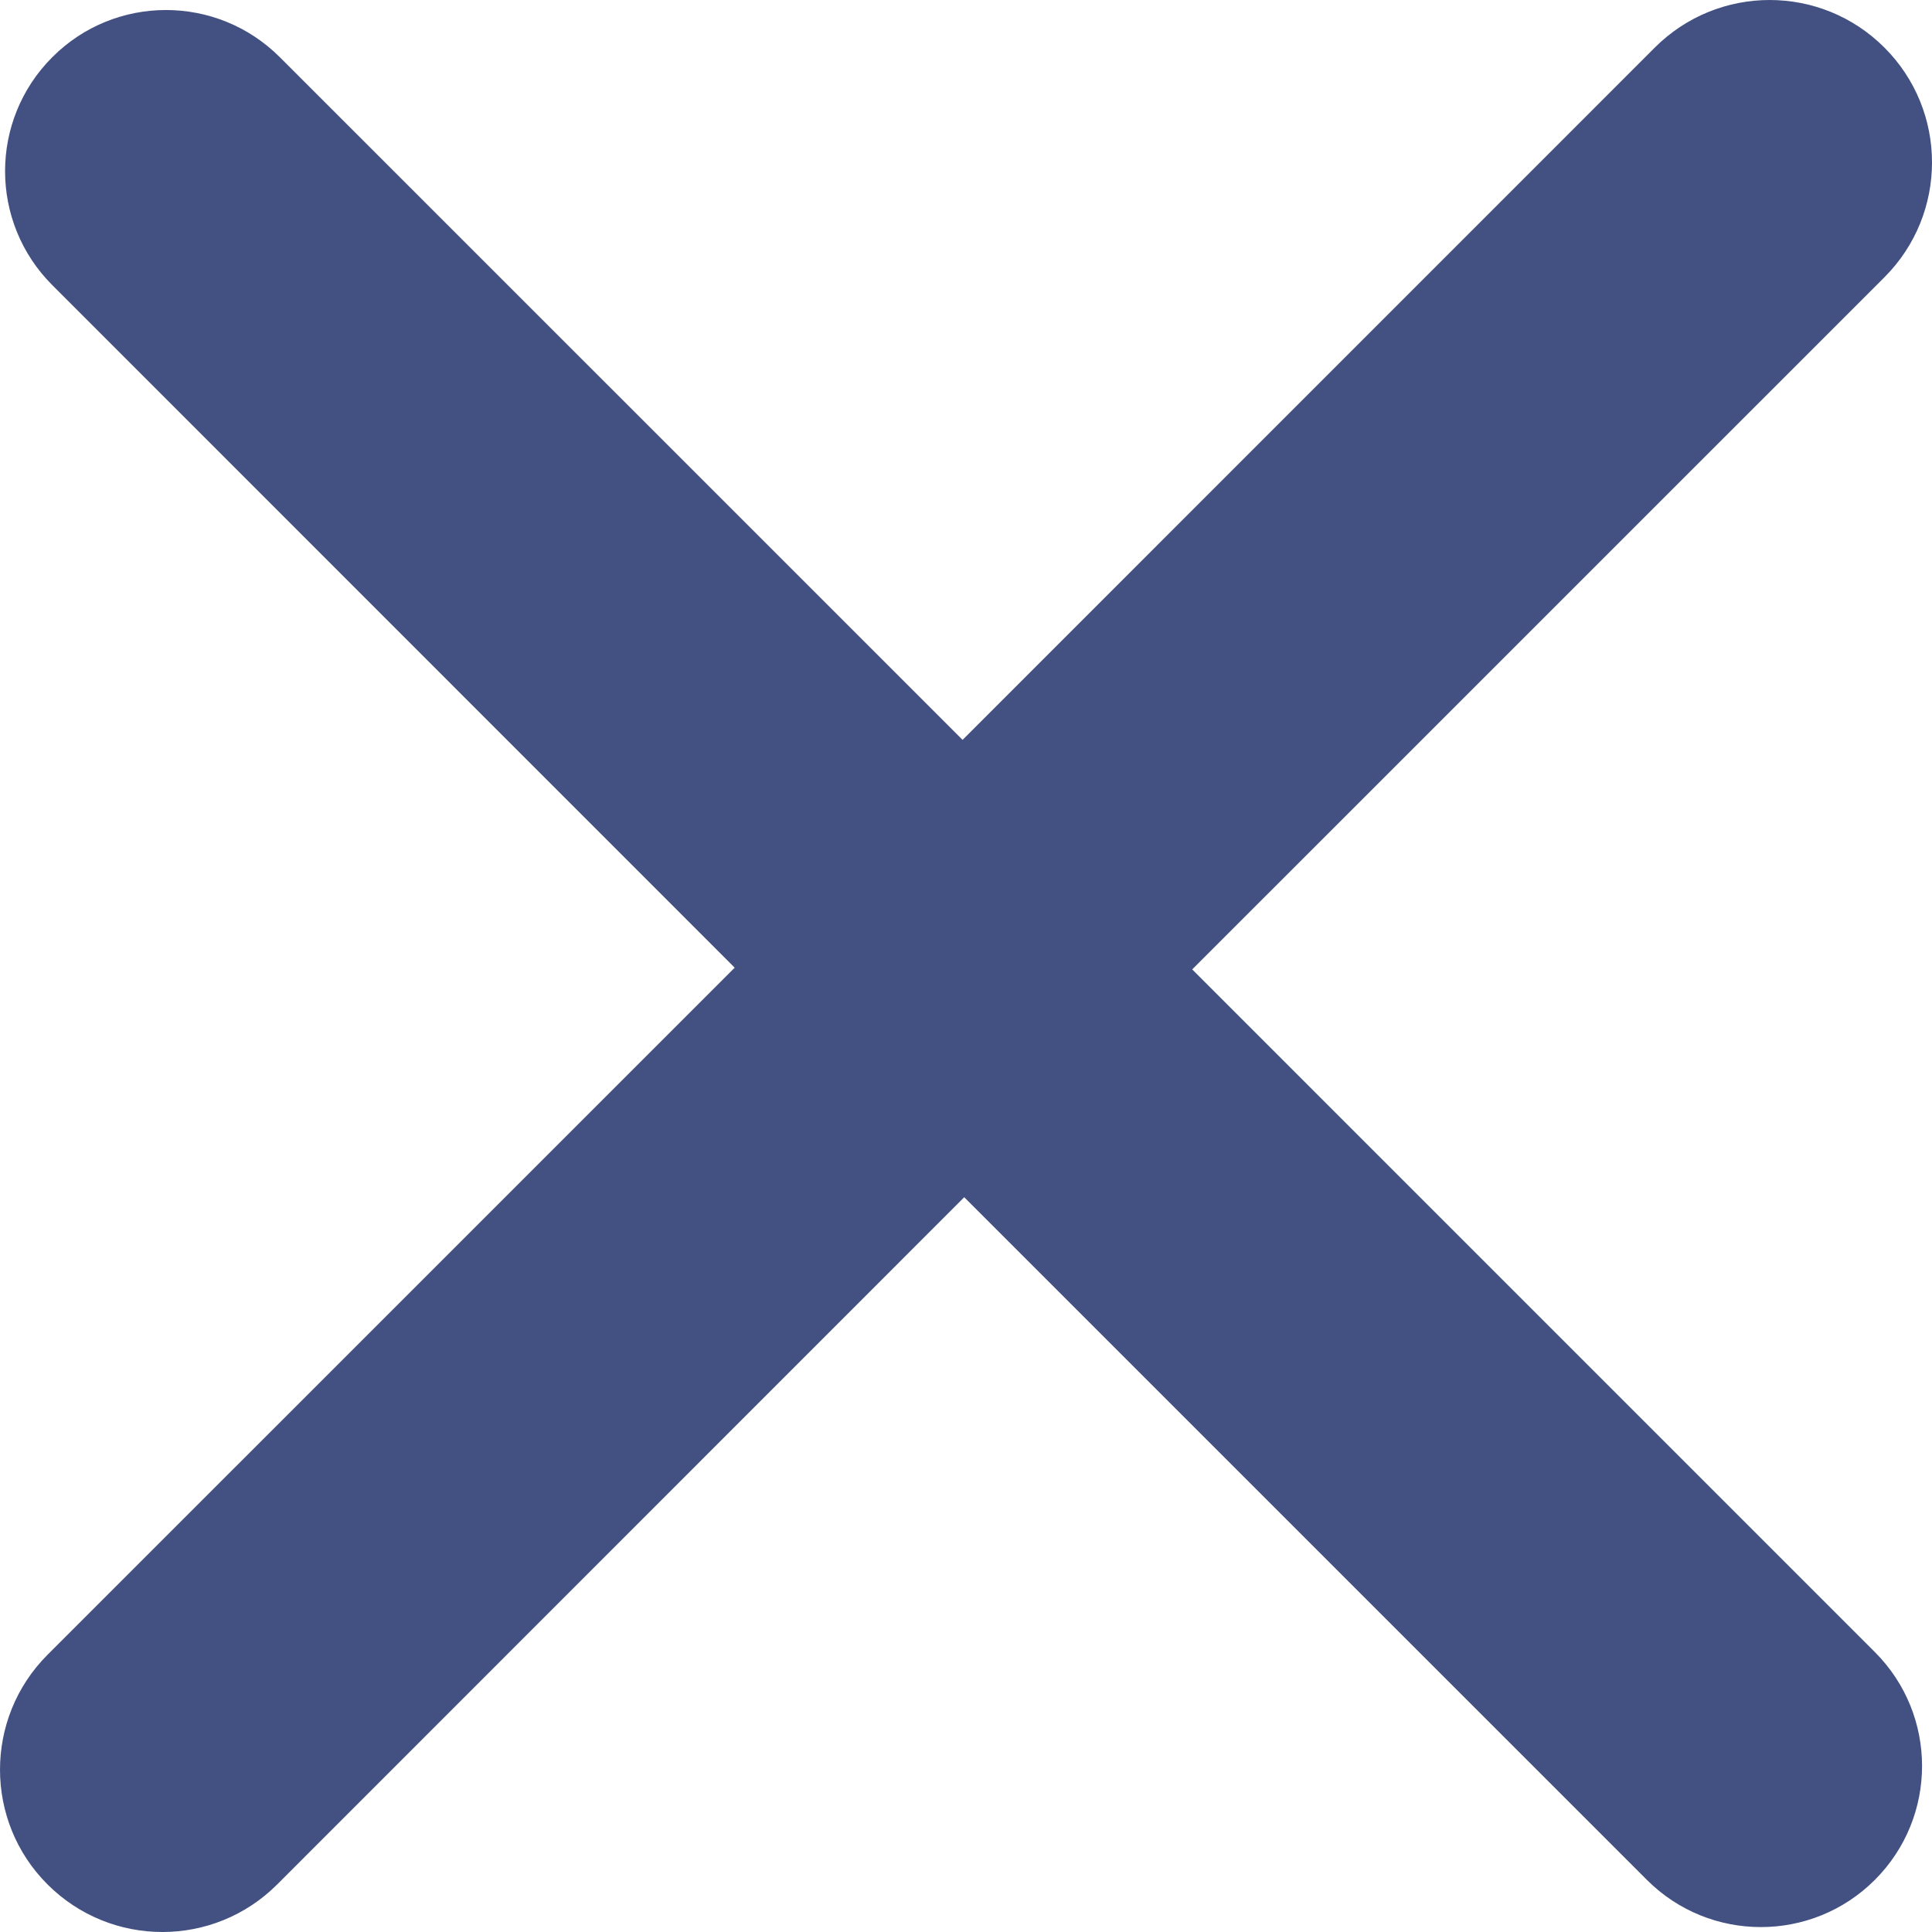
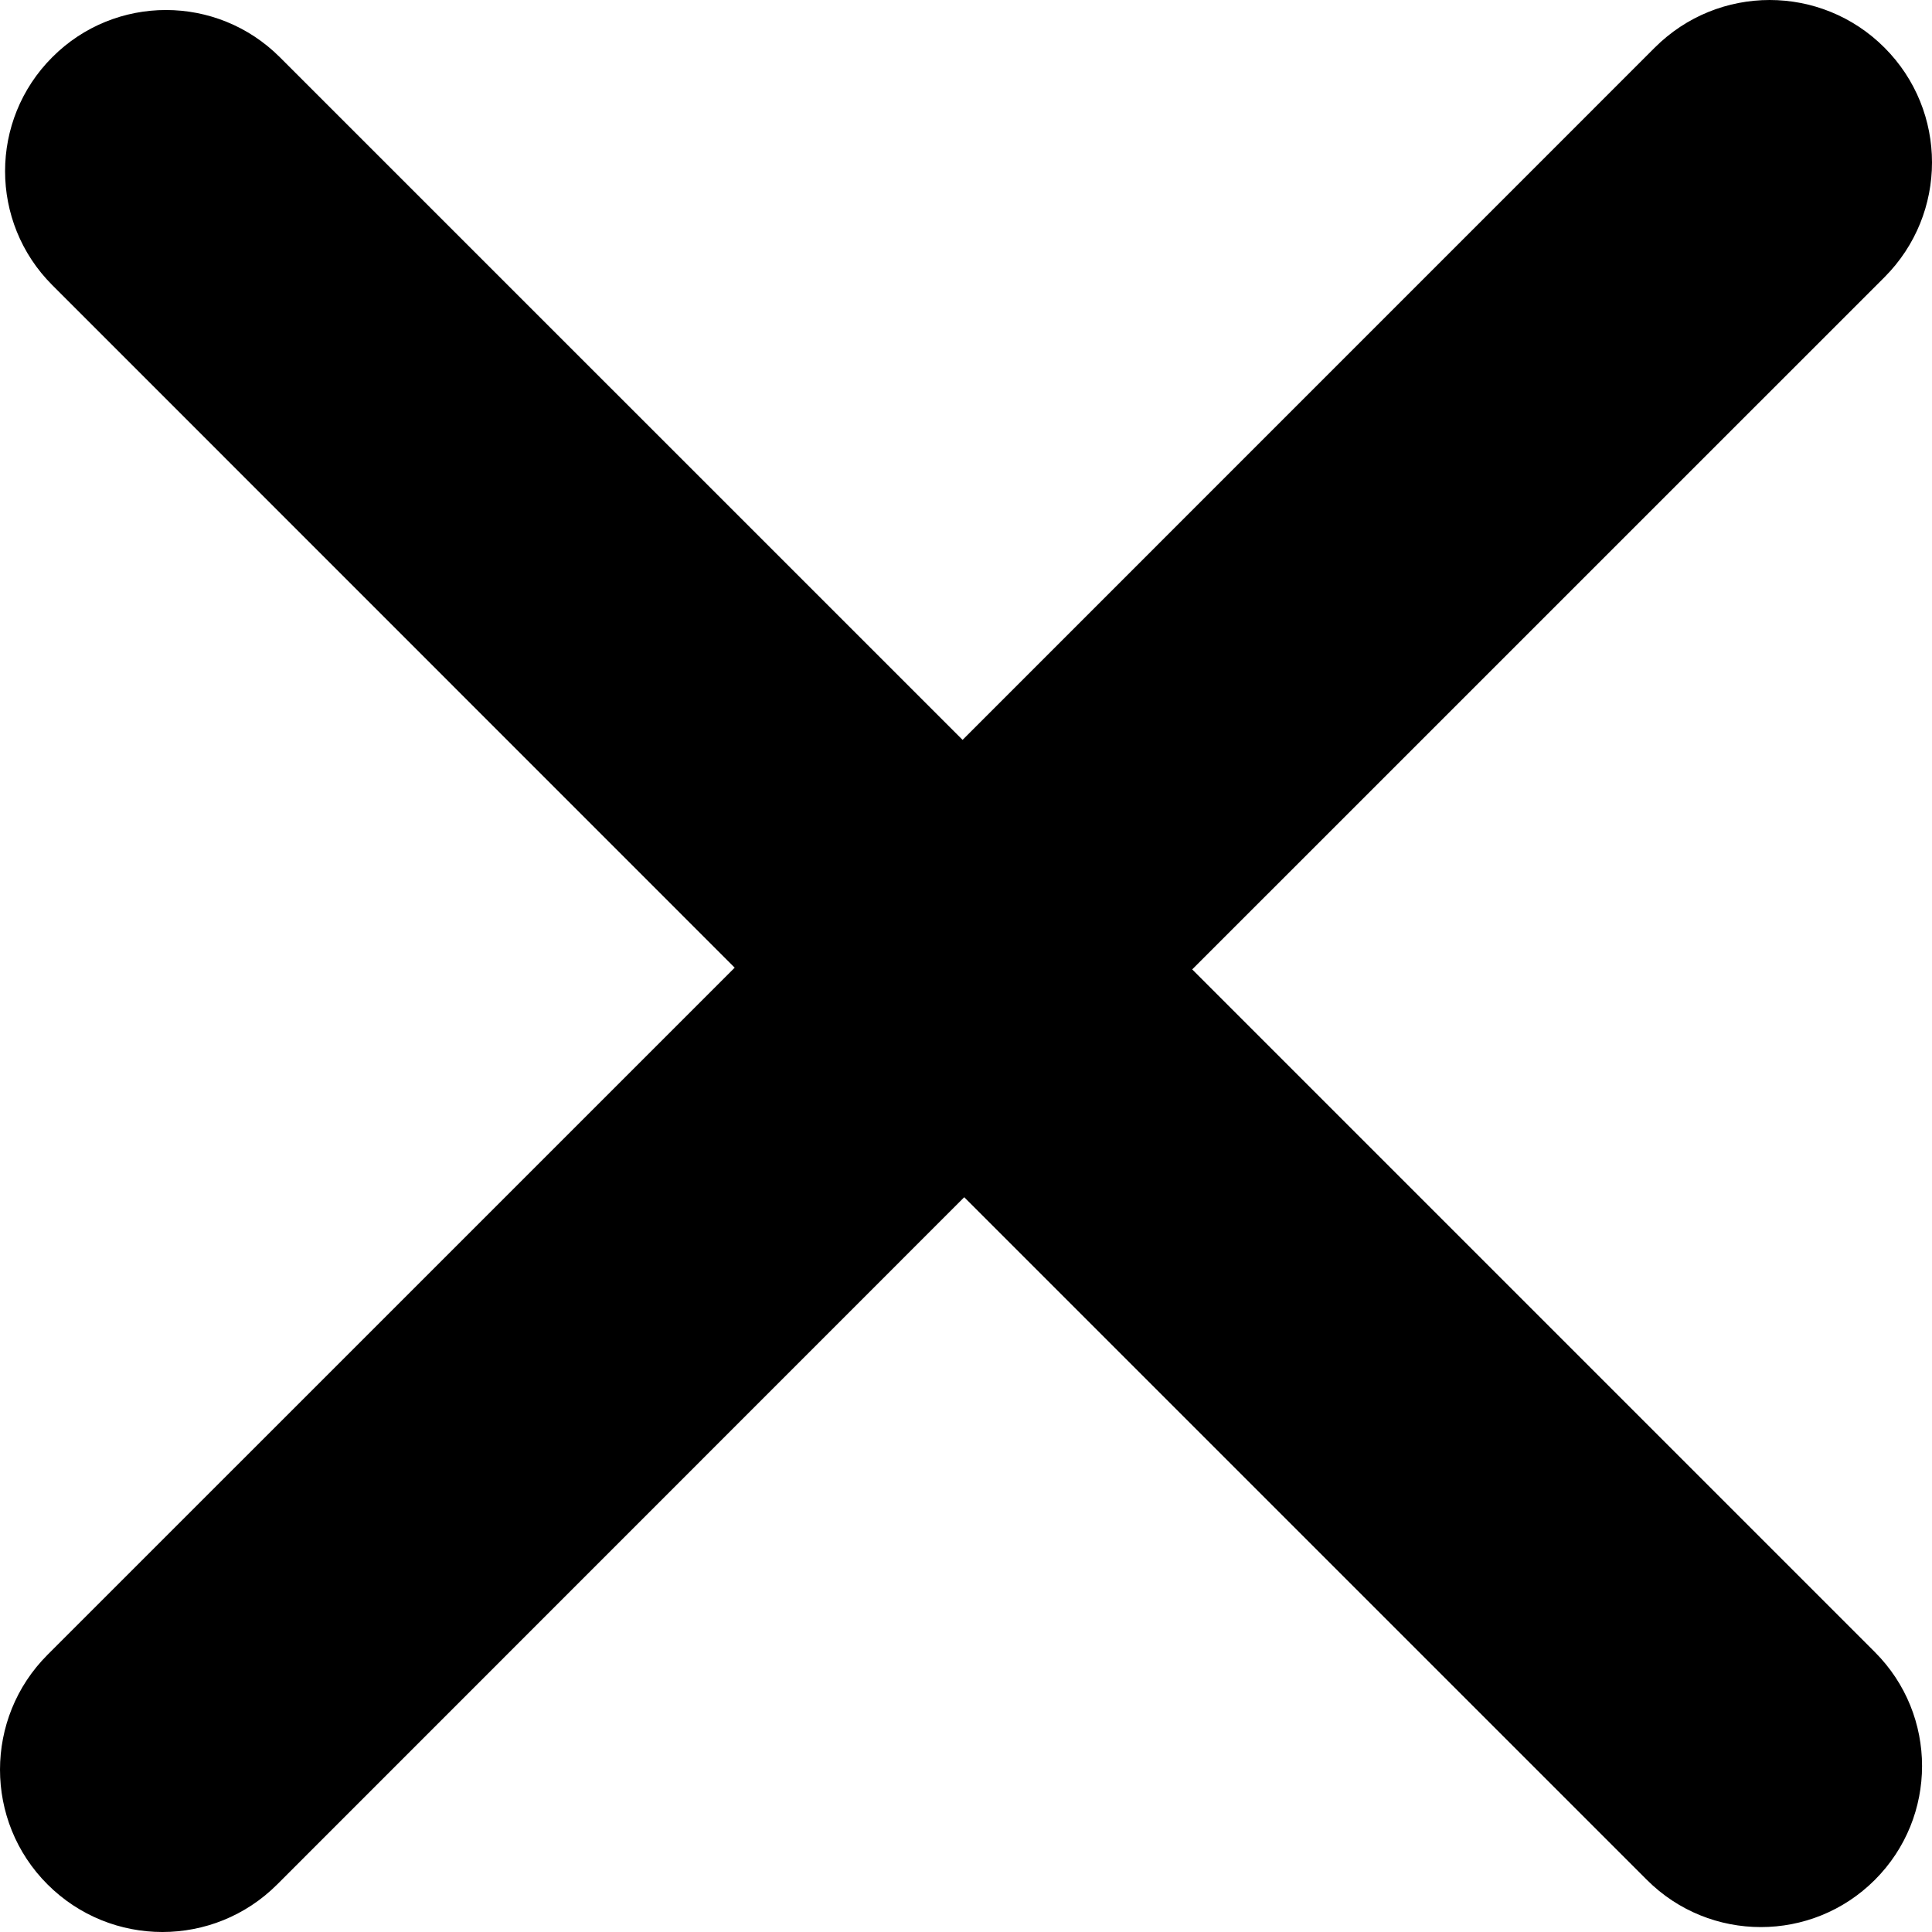
<svg xmlns="http://www.w3.org/2000/svg" version="1.1" id="Layer_1" x="0px" y="0px" width="300px" height="300px" viewBox="0 0 300 300" enable-background="new 0 0 300 300" xml:space="preserve">
-   <path fill-rule="evenodd" clip-rule="evenodd" fill="#425182" d="M185.125,150.53l106.001,106.003  c9.773,9.772,9.773,25.603,0,35.374c-9.771,9.772-25.626,9.772-35.398,0L149.725,185.905L43.04,292.617  c-9.846,9.845-25.798,9.845-35.655,0c-9.846-9.821-9.846-25.823,0-35.669l106.698-106.687L8.117,44.271  c-9.772-9.771-9.772-25.614,0-35.386c9.736-9.772,25.566-9.772,35.338,0l106.014,106.002L256.949,7.394  c9.87-9.858,25.822-9.858,35.668,0c9.845,9.845,9.845,25.798,0,35.655L185.125,150.53L185.125,150.53z" />
+   <path fill-rule="evenodd" clip-rule="evenodd" fill="inherit" d="M185.125,150.53l106.001,106.003  c9.773,9.772,9.773,25.603,0,35.374c-9.771,9.772-25.626,9.772-35.398,0L149.725,185.905L43.04,292.617  c-9.846,9.845-25.798,9.845-35.655,0c-9.846-9.821-9.846-25.823,0-35.669l106.698-106.687L8.117,44.271  c-9.772-9.771-9.772-25.614,0-35.386c9.736-9.772,25.566-9.772,35.338,0l106.014,106.002L256.949,7.394  c9.87-9.858,25.822-9.858,35.668,0c9.845,9.845,9.845,25.798,0,35.655L185.125,150.53L185.125,150.53z" />
</svg>
